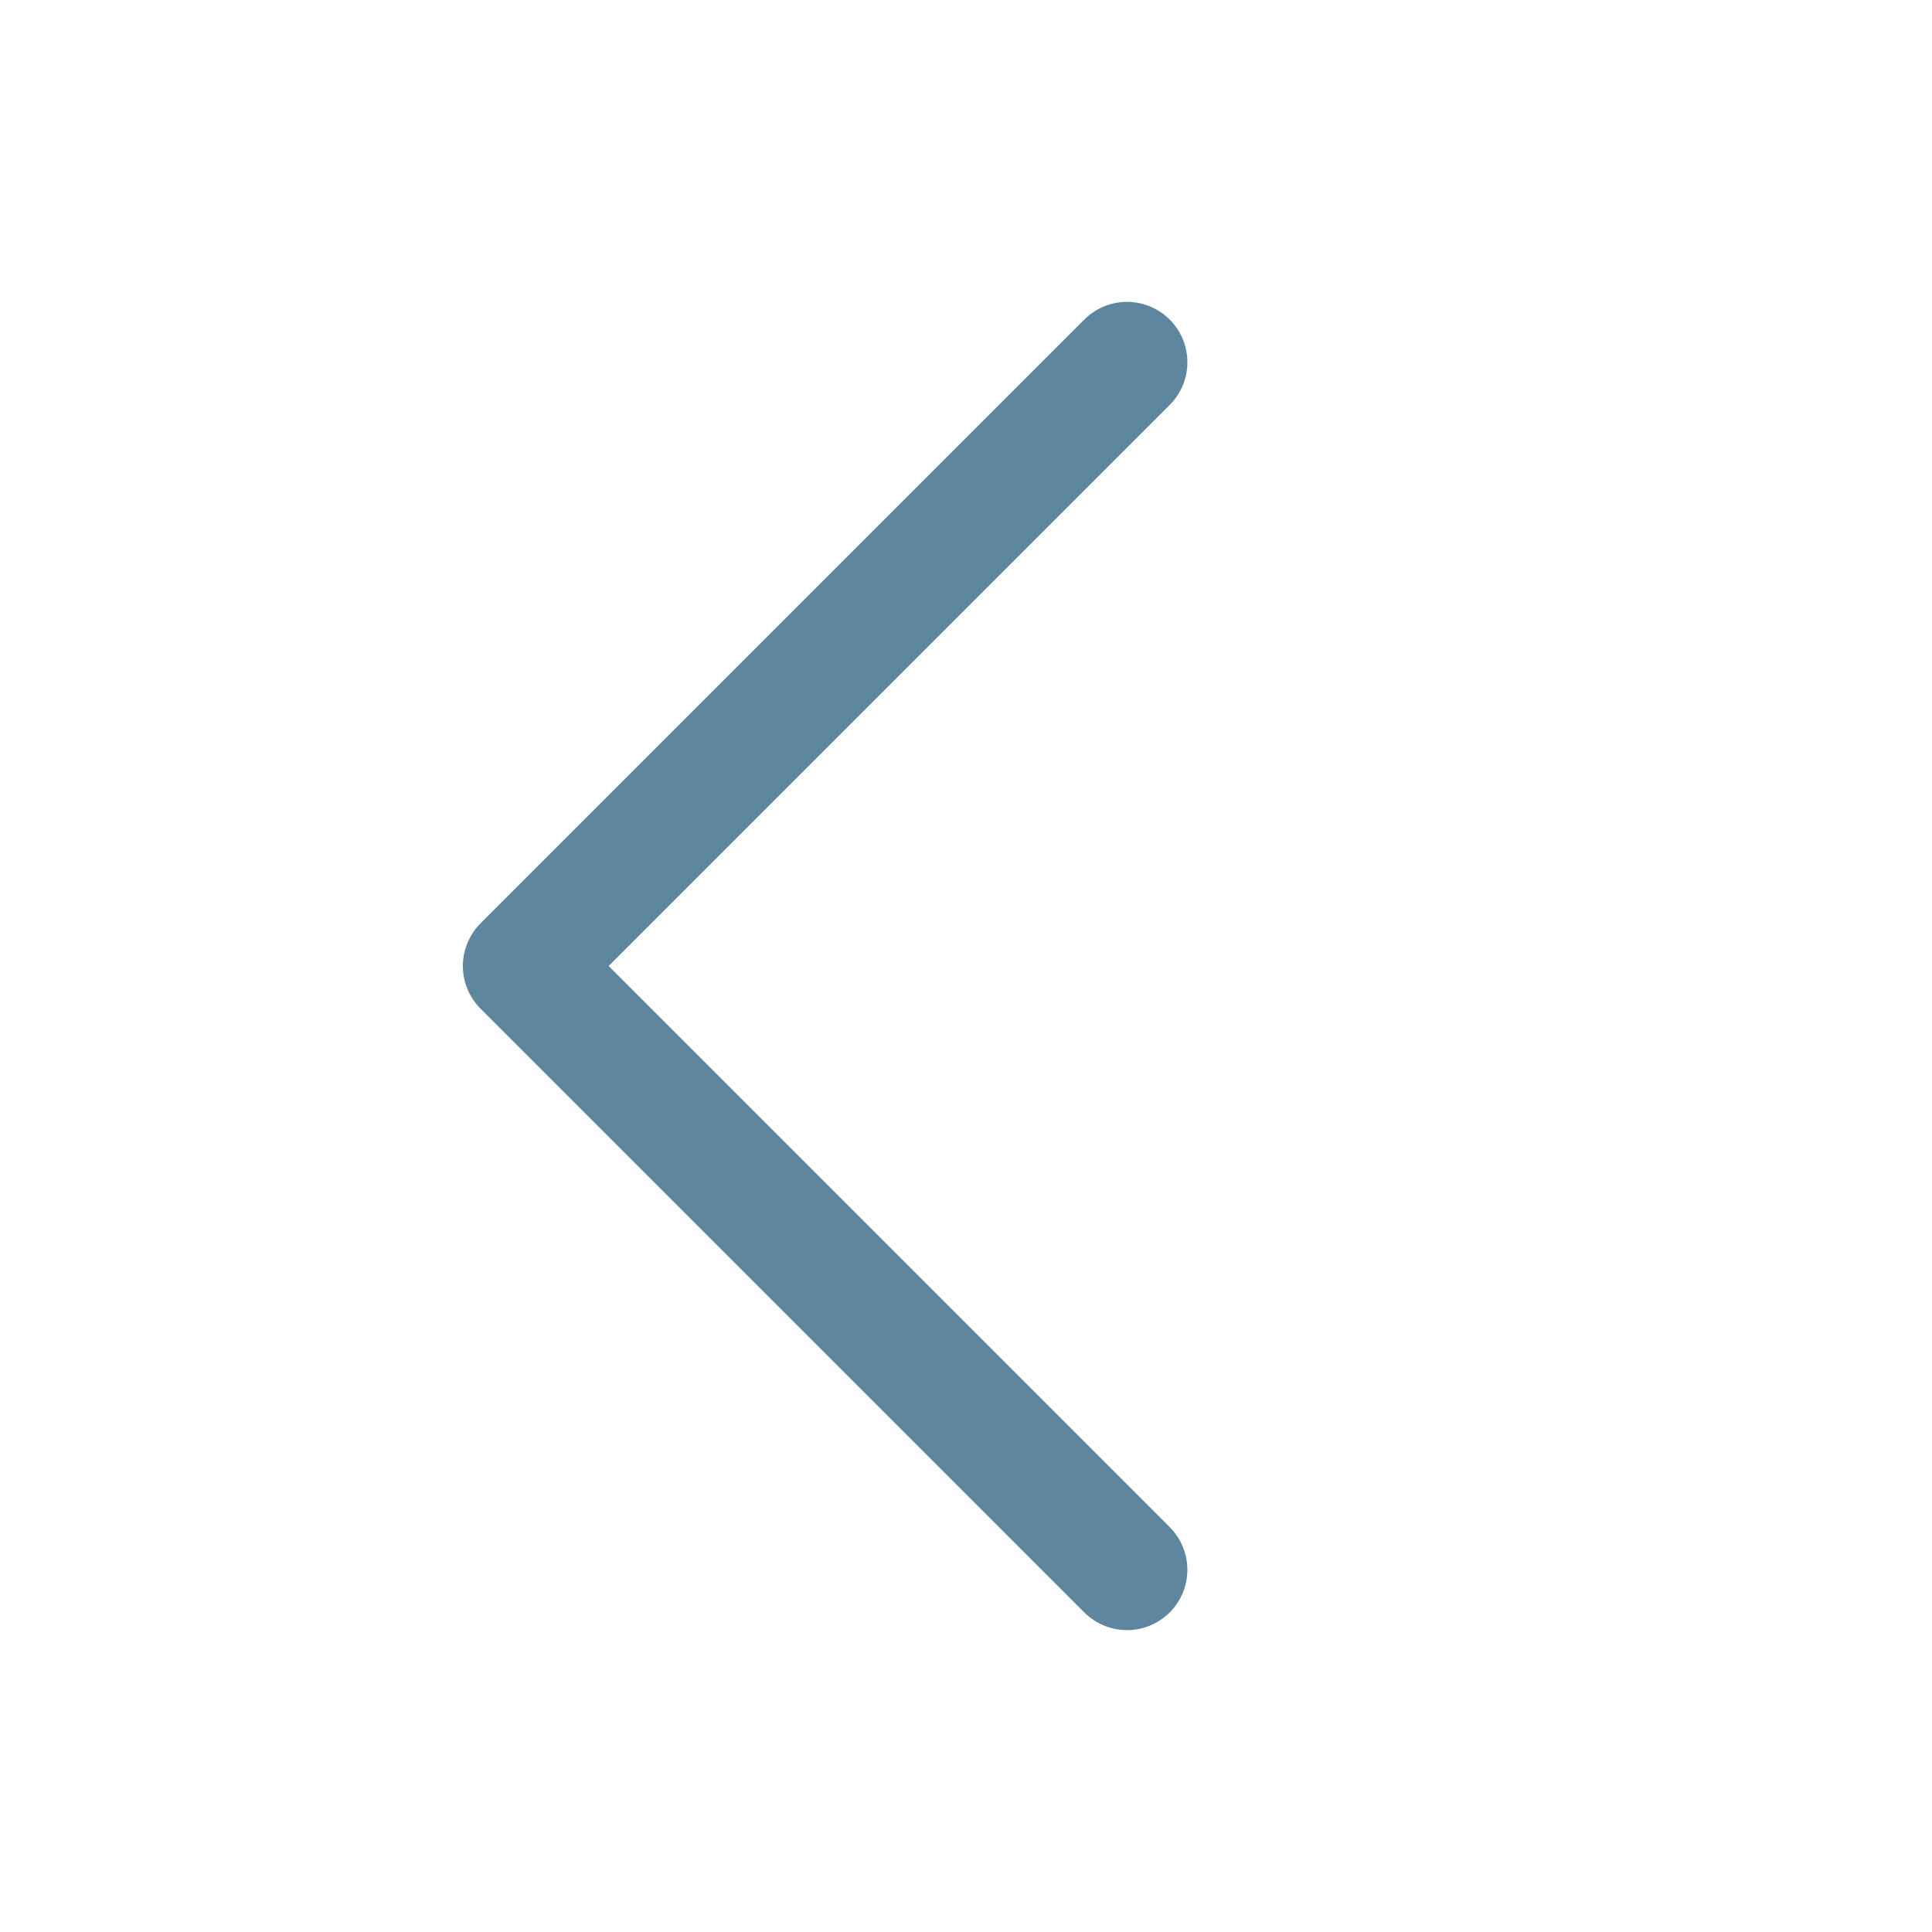
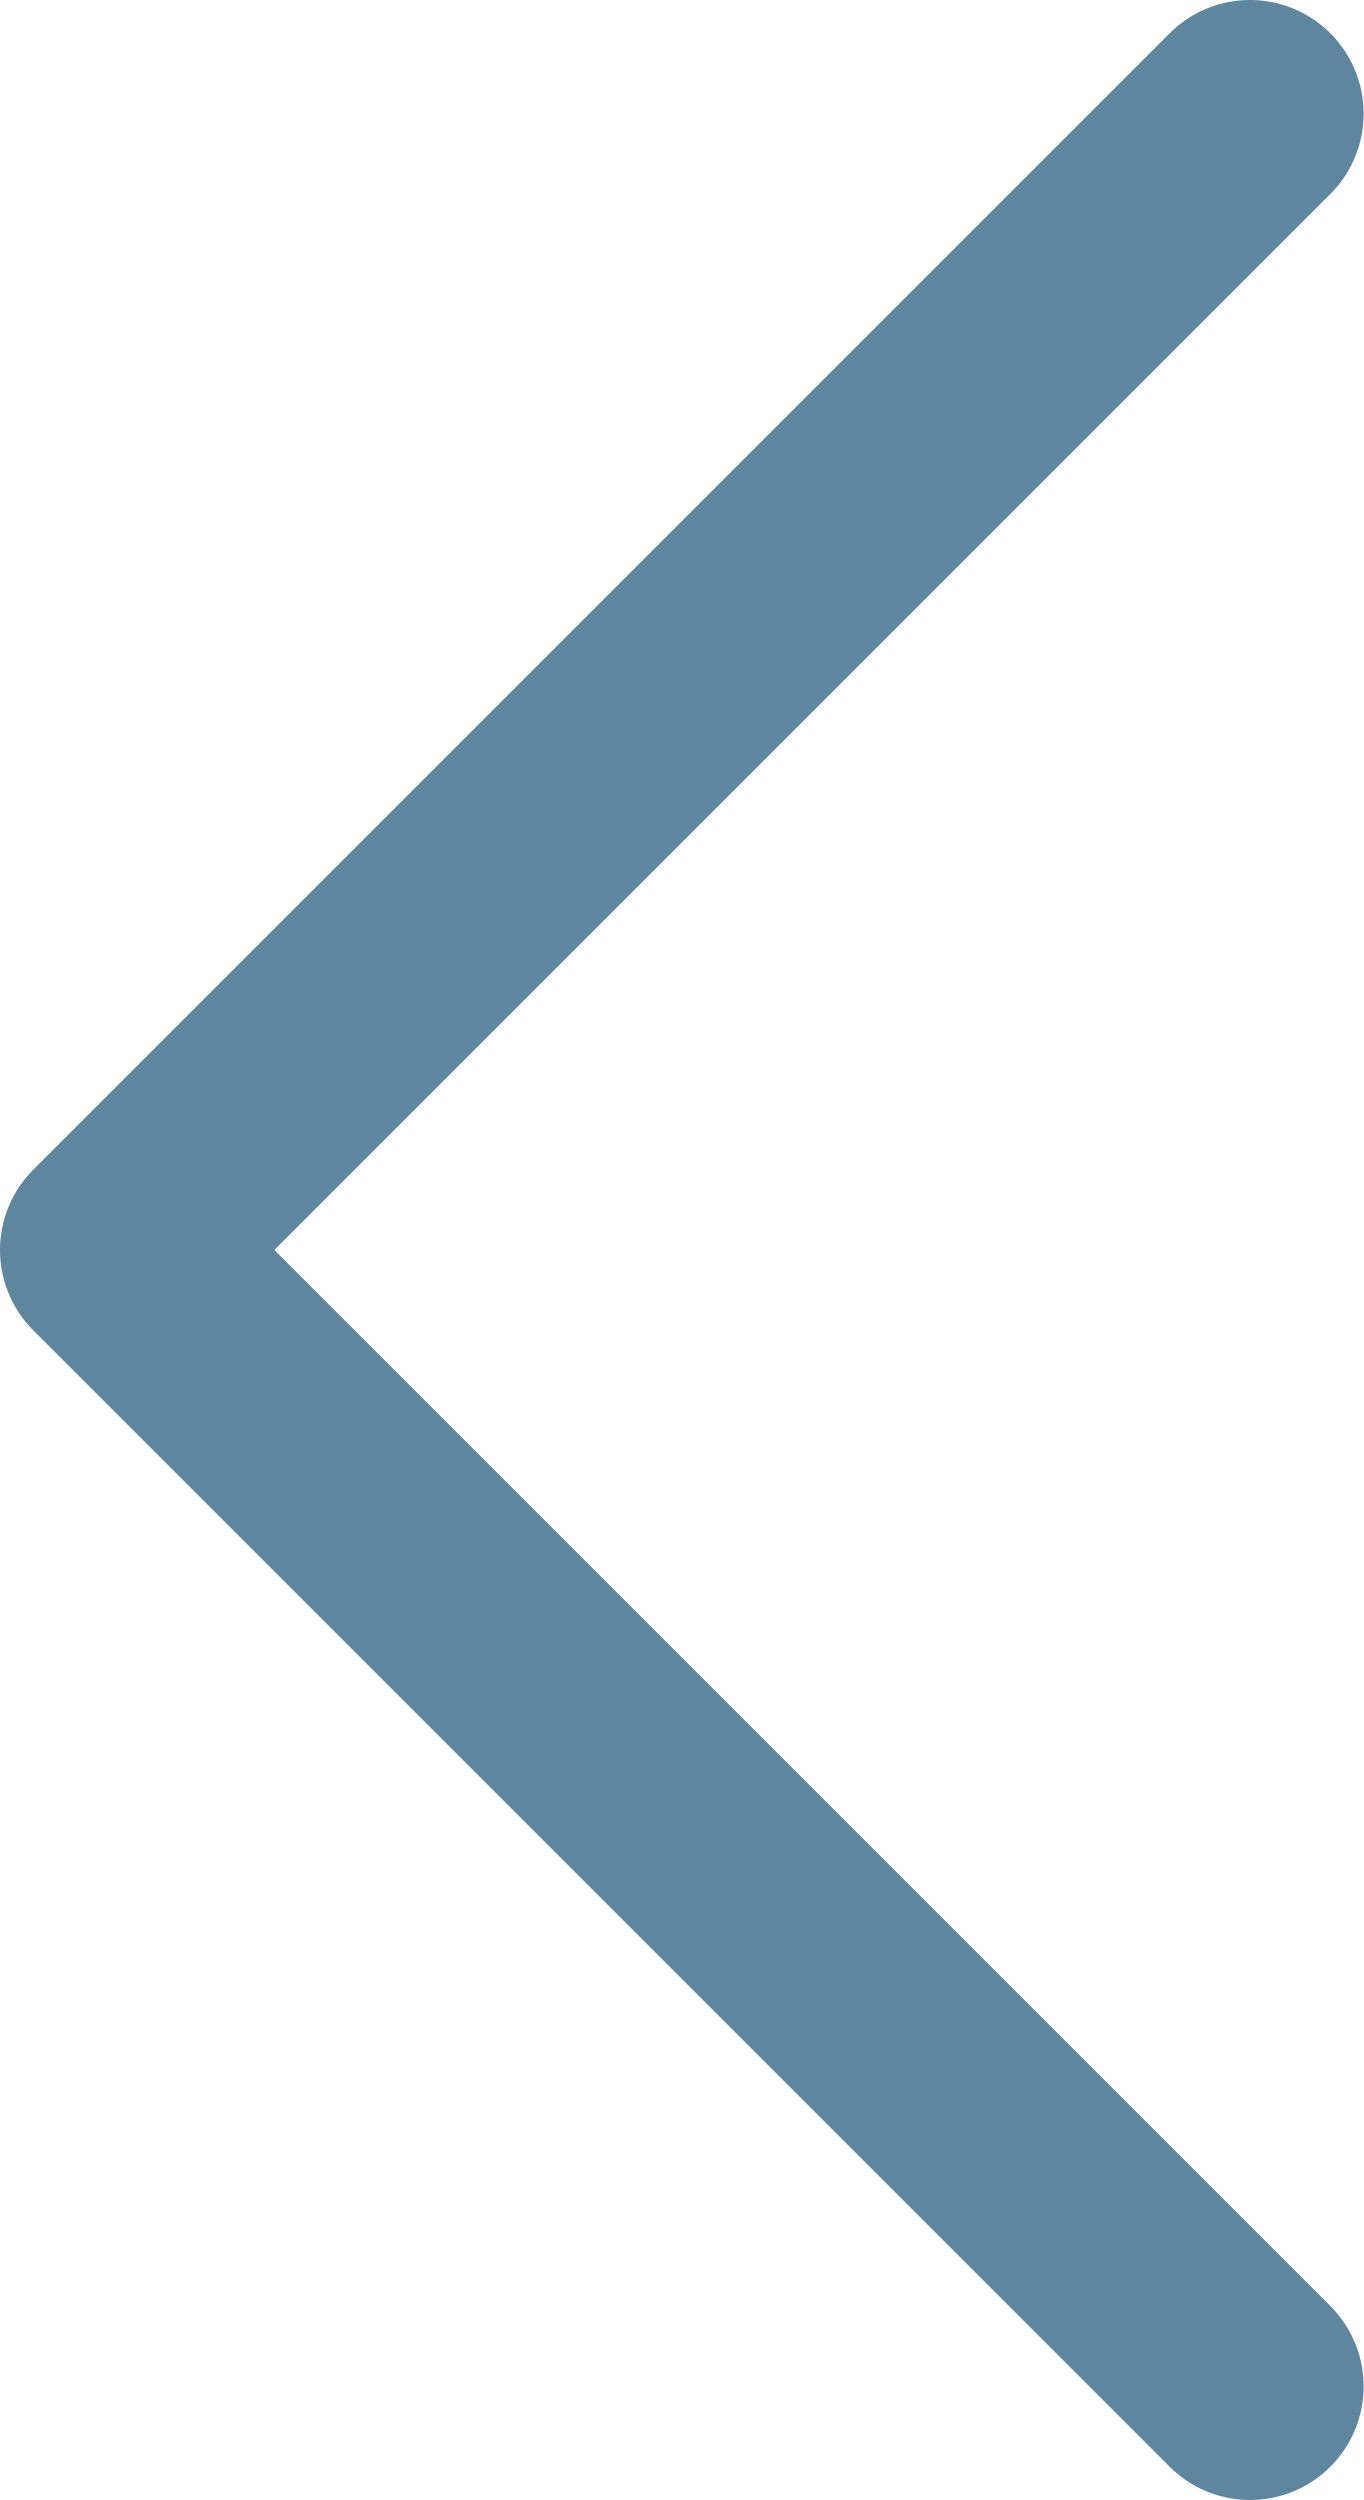
- <svg xmlns="http://www.w3.org/2000/svg" width="24" height="24" viewBox="0 0 24 24" fill="none">
+ <svg xmlns="http://www.w3.org/2000/svg" fill="none" viewBox="5.75 3.75 9 16.5">
  <path d="M14 19.5L6.5 12L14 4.5" stroke="#5F869F" stroke-width="1.5" stroke-linecap="round" stroke-linejoin="round" />
</svg>
